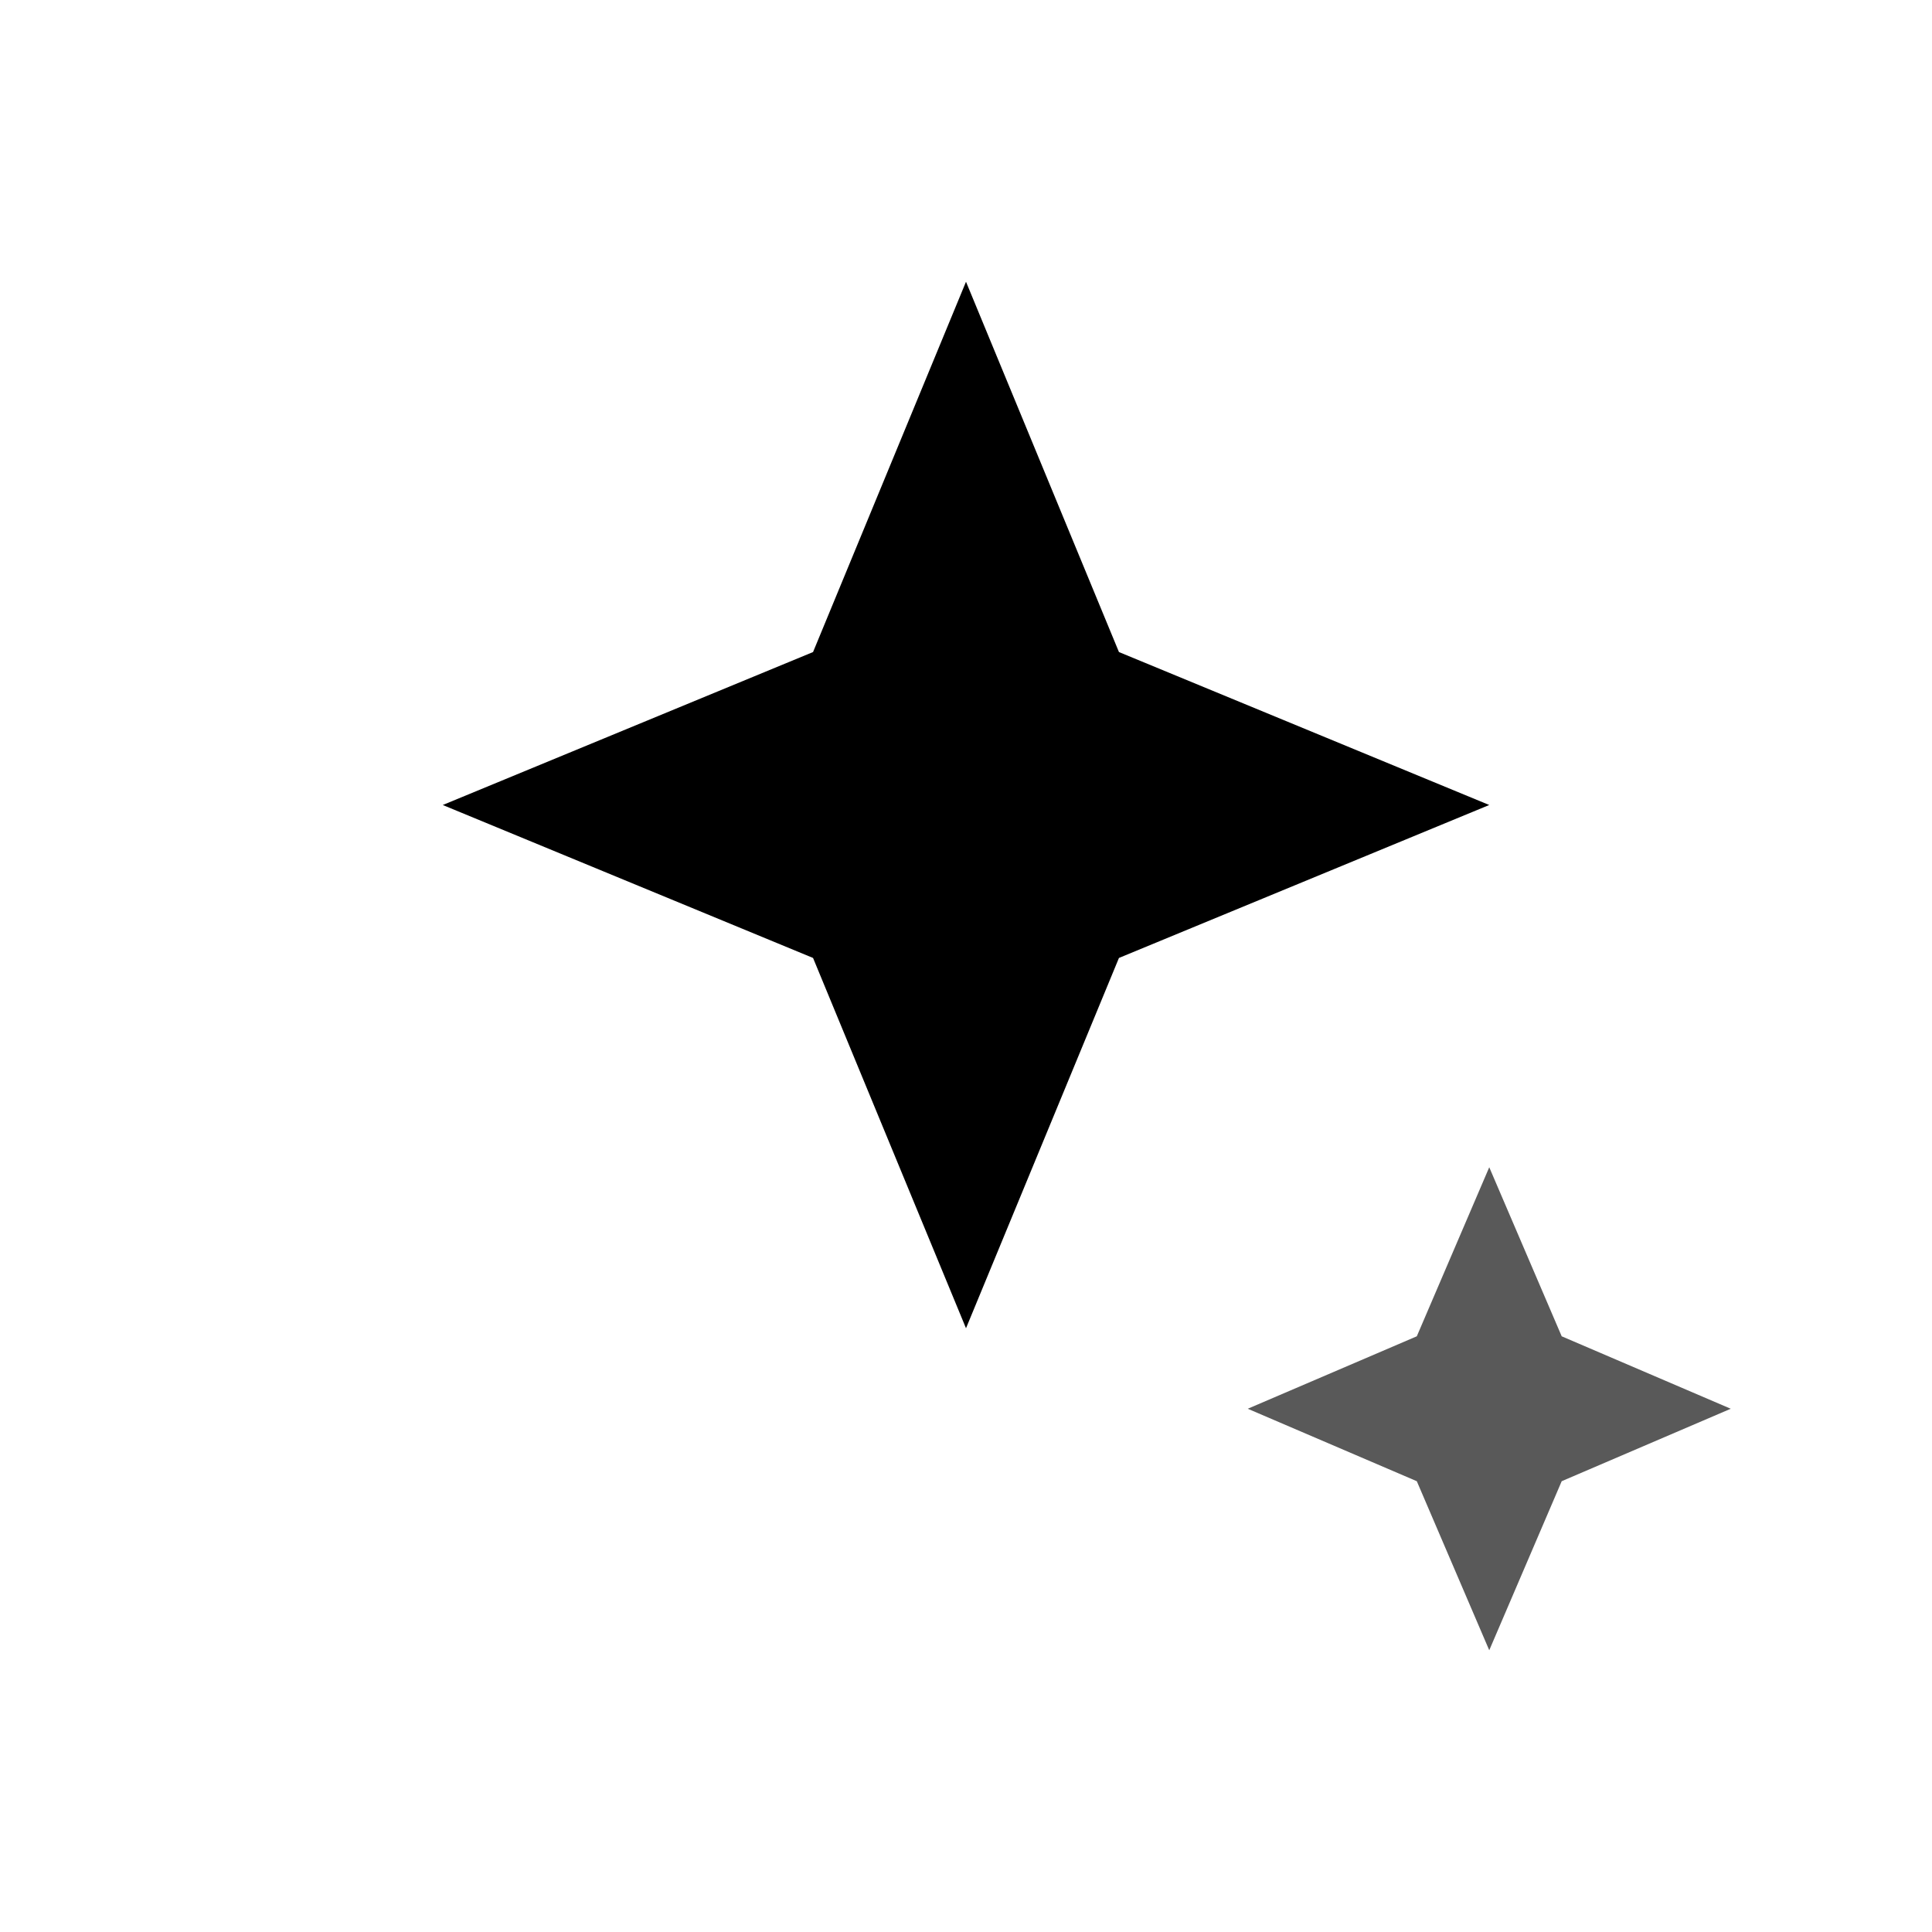
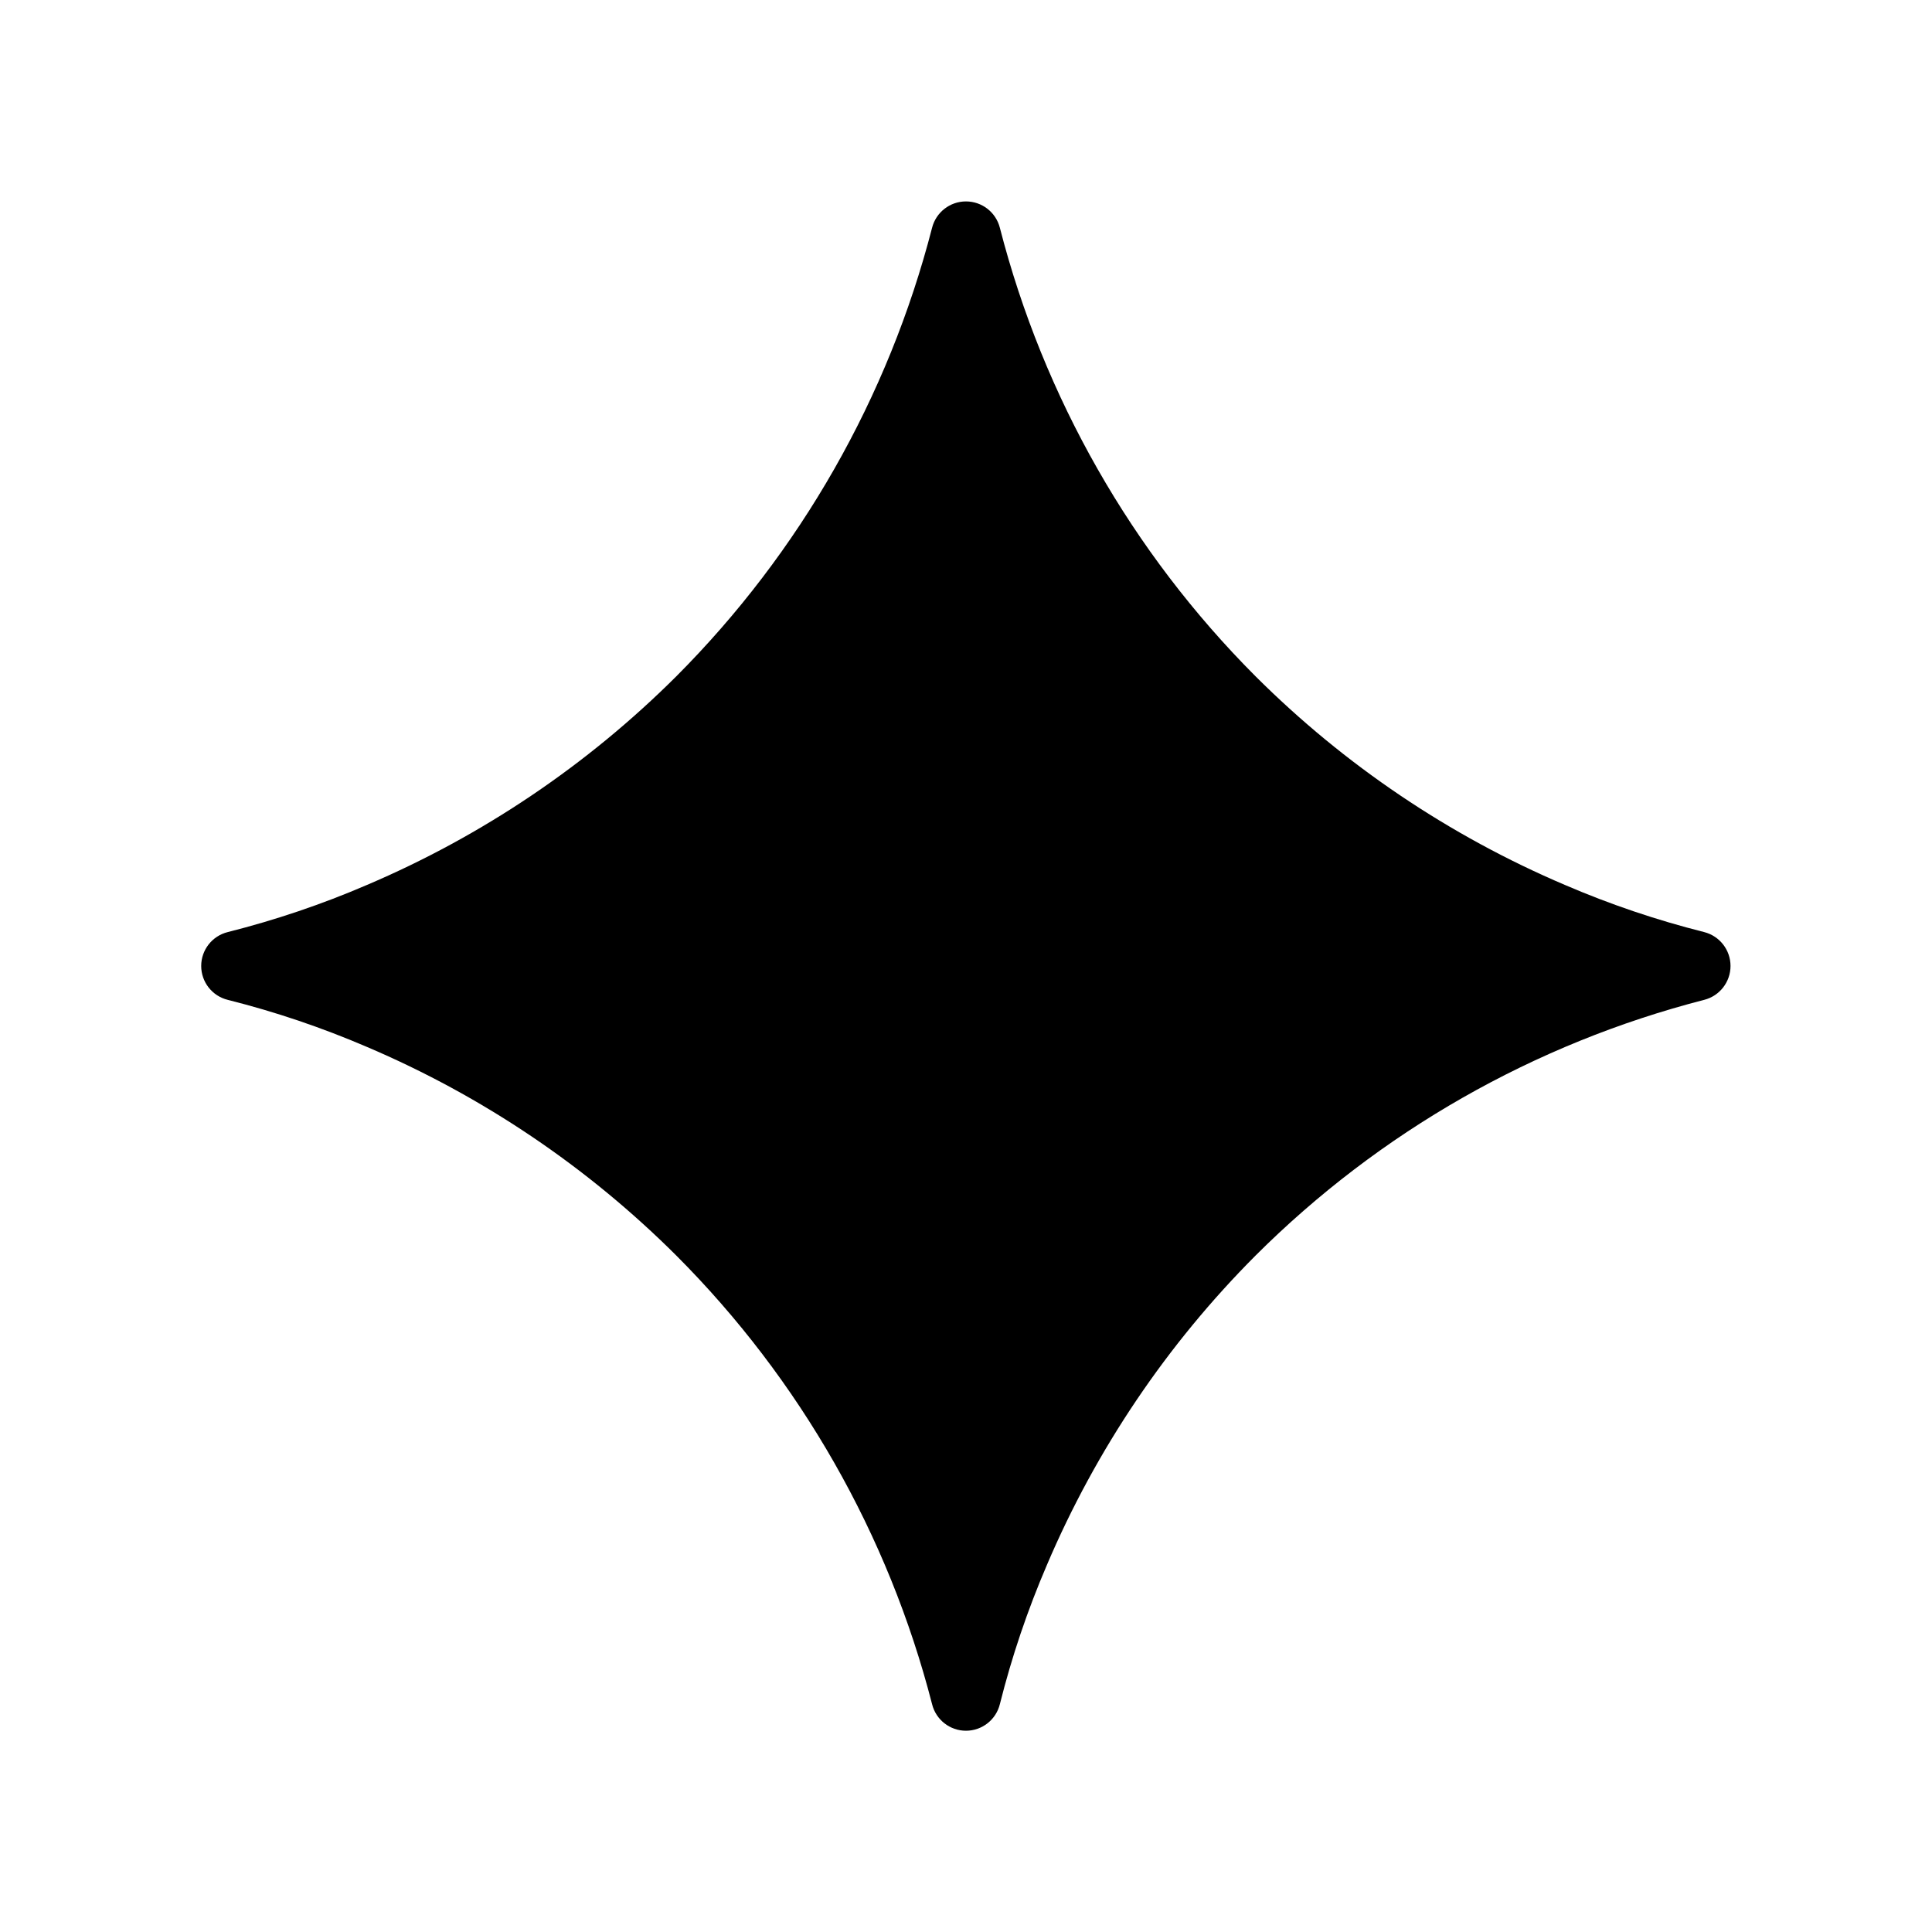
<svg xmlns="http://www.w3.org/2000/svg" width="24" height="24" viewBox="0 0 24 24" fill="none">
-   <path d="M12 3.5L13.9 8.1L18.5 10L13.9 11.9L12 16.5L10.1 11.9L5.5 10L10.1 8.1L12 3.5Z" fill="currentColor" />
-   <path d="M18.5 14.5L19.4 16.6L21.5 17.5L19.4 18.4L18.5 20.5L17.6 18.4L15.5 17.5L17.6 16.6L18.5 14.5Z" fill="currentColor" fill-opacity="0.65" />
+   <g transform="translate(1.636 1.636) scale(0.8636)">
+     <path d="M20.616 10.835a14.147 14.147 0 01-4.45-3.001 14.111 14.111 0 01-3.678-6.452.503.503 0 00-.975 0 14.134 14.134 0 01-3.679 6.452 14.155 14.155 0 01-4.45 3.001c-.65.28-1.318.505-2.002.678a.502.502 0 000 .975c.684.172 1.35.397 2.002.677a14.147 14.147 0 014.45 3.001 14.112 14.112 0 013.679 6.453.502.502 0 00.975 0c.172-.685.397-1.351.677-2.003a14.145 14.145 0 013.001-4.45 14.113 14.113 0 016.453-3.678.503.503 0 000-.975 13.245 13.245 0 01-2.003-.678z" fill="currentColor" />
+   </g>
</svg>
